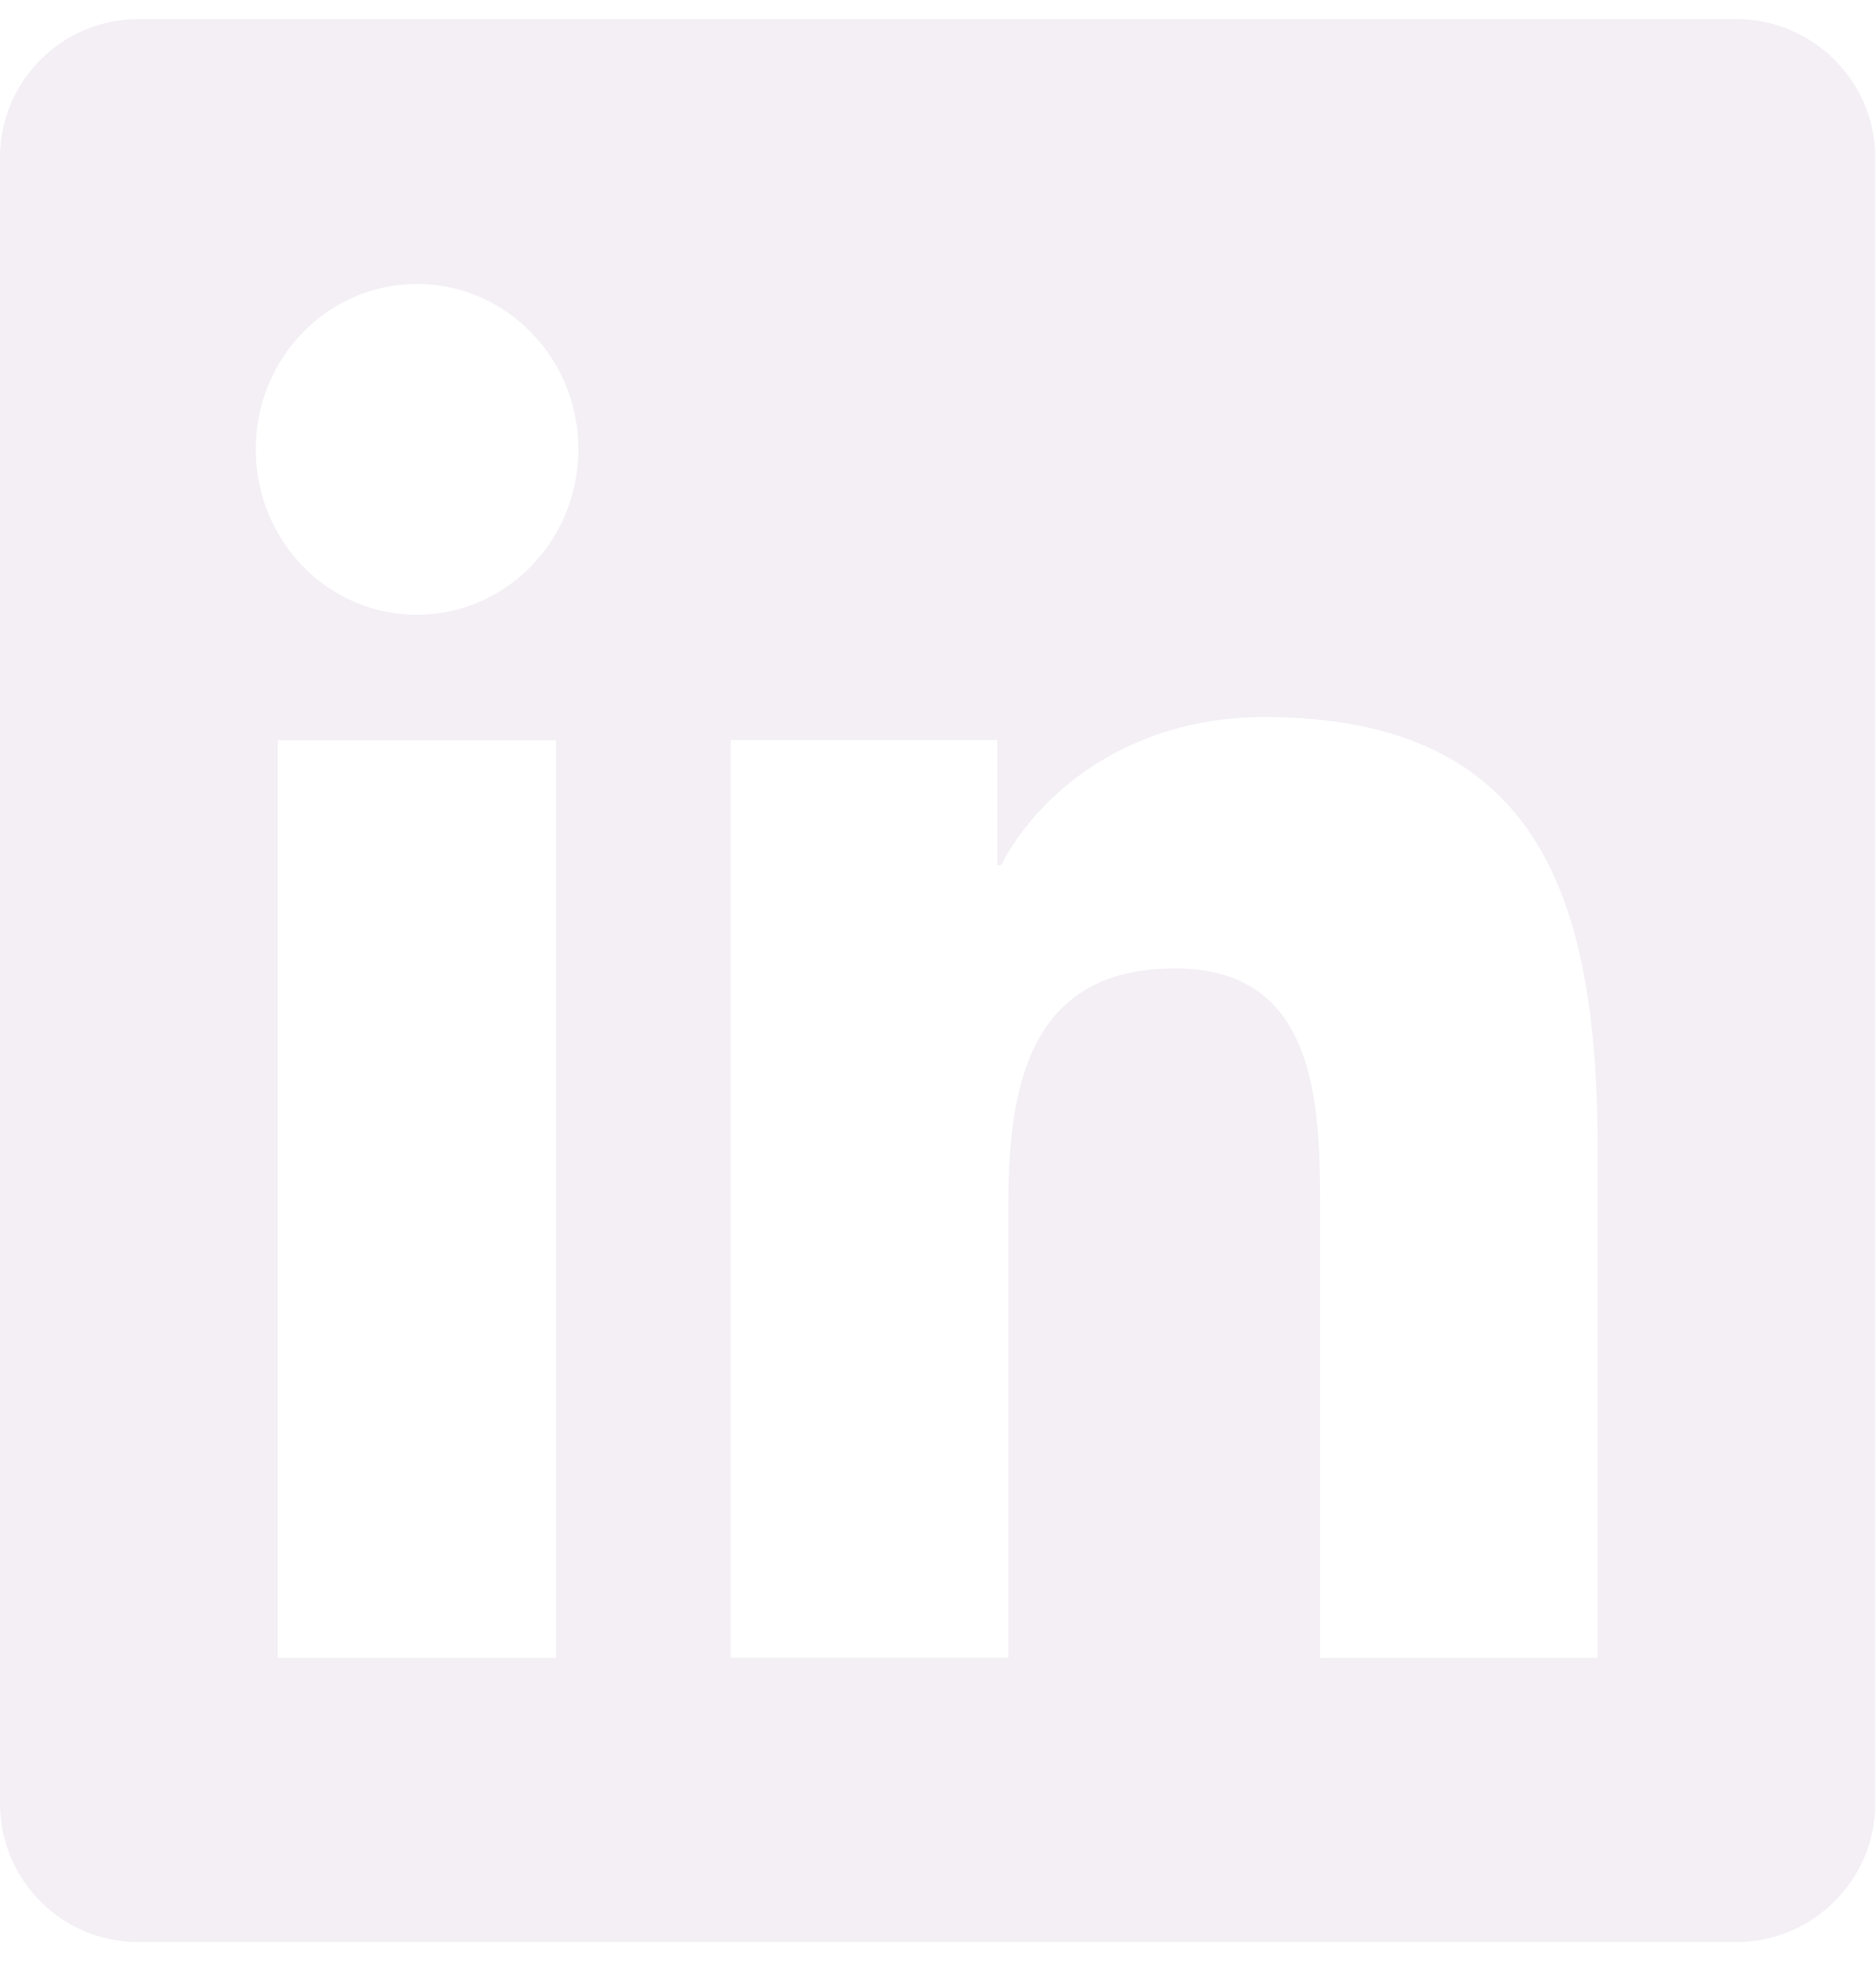
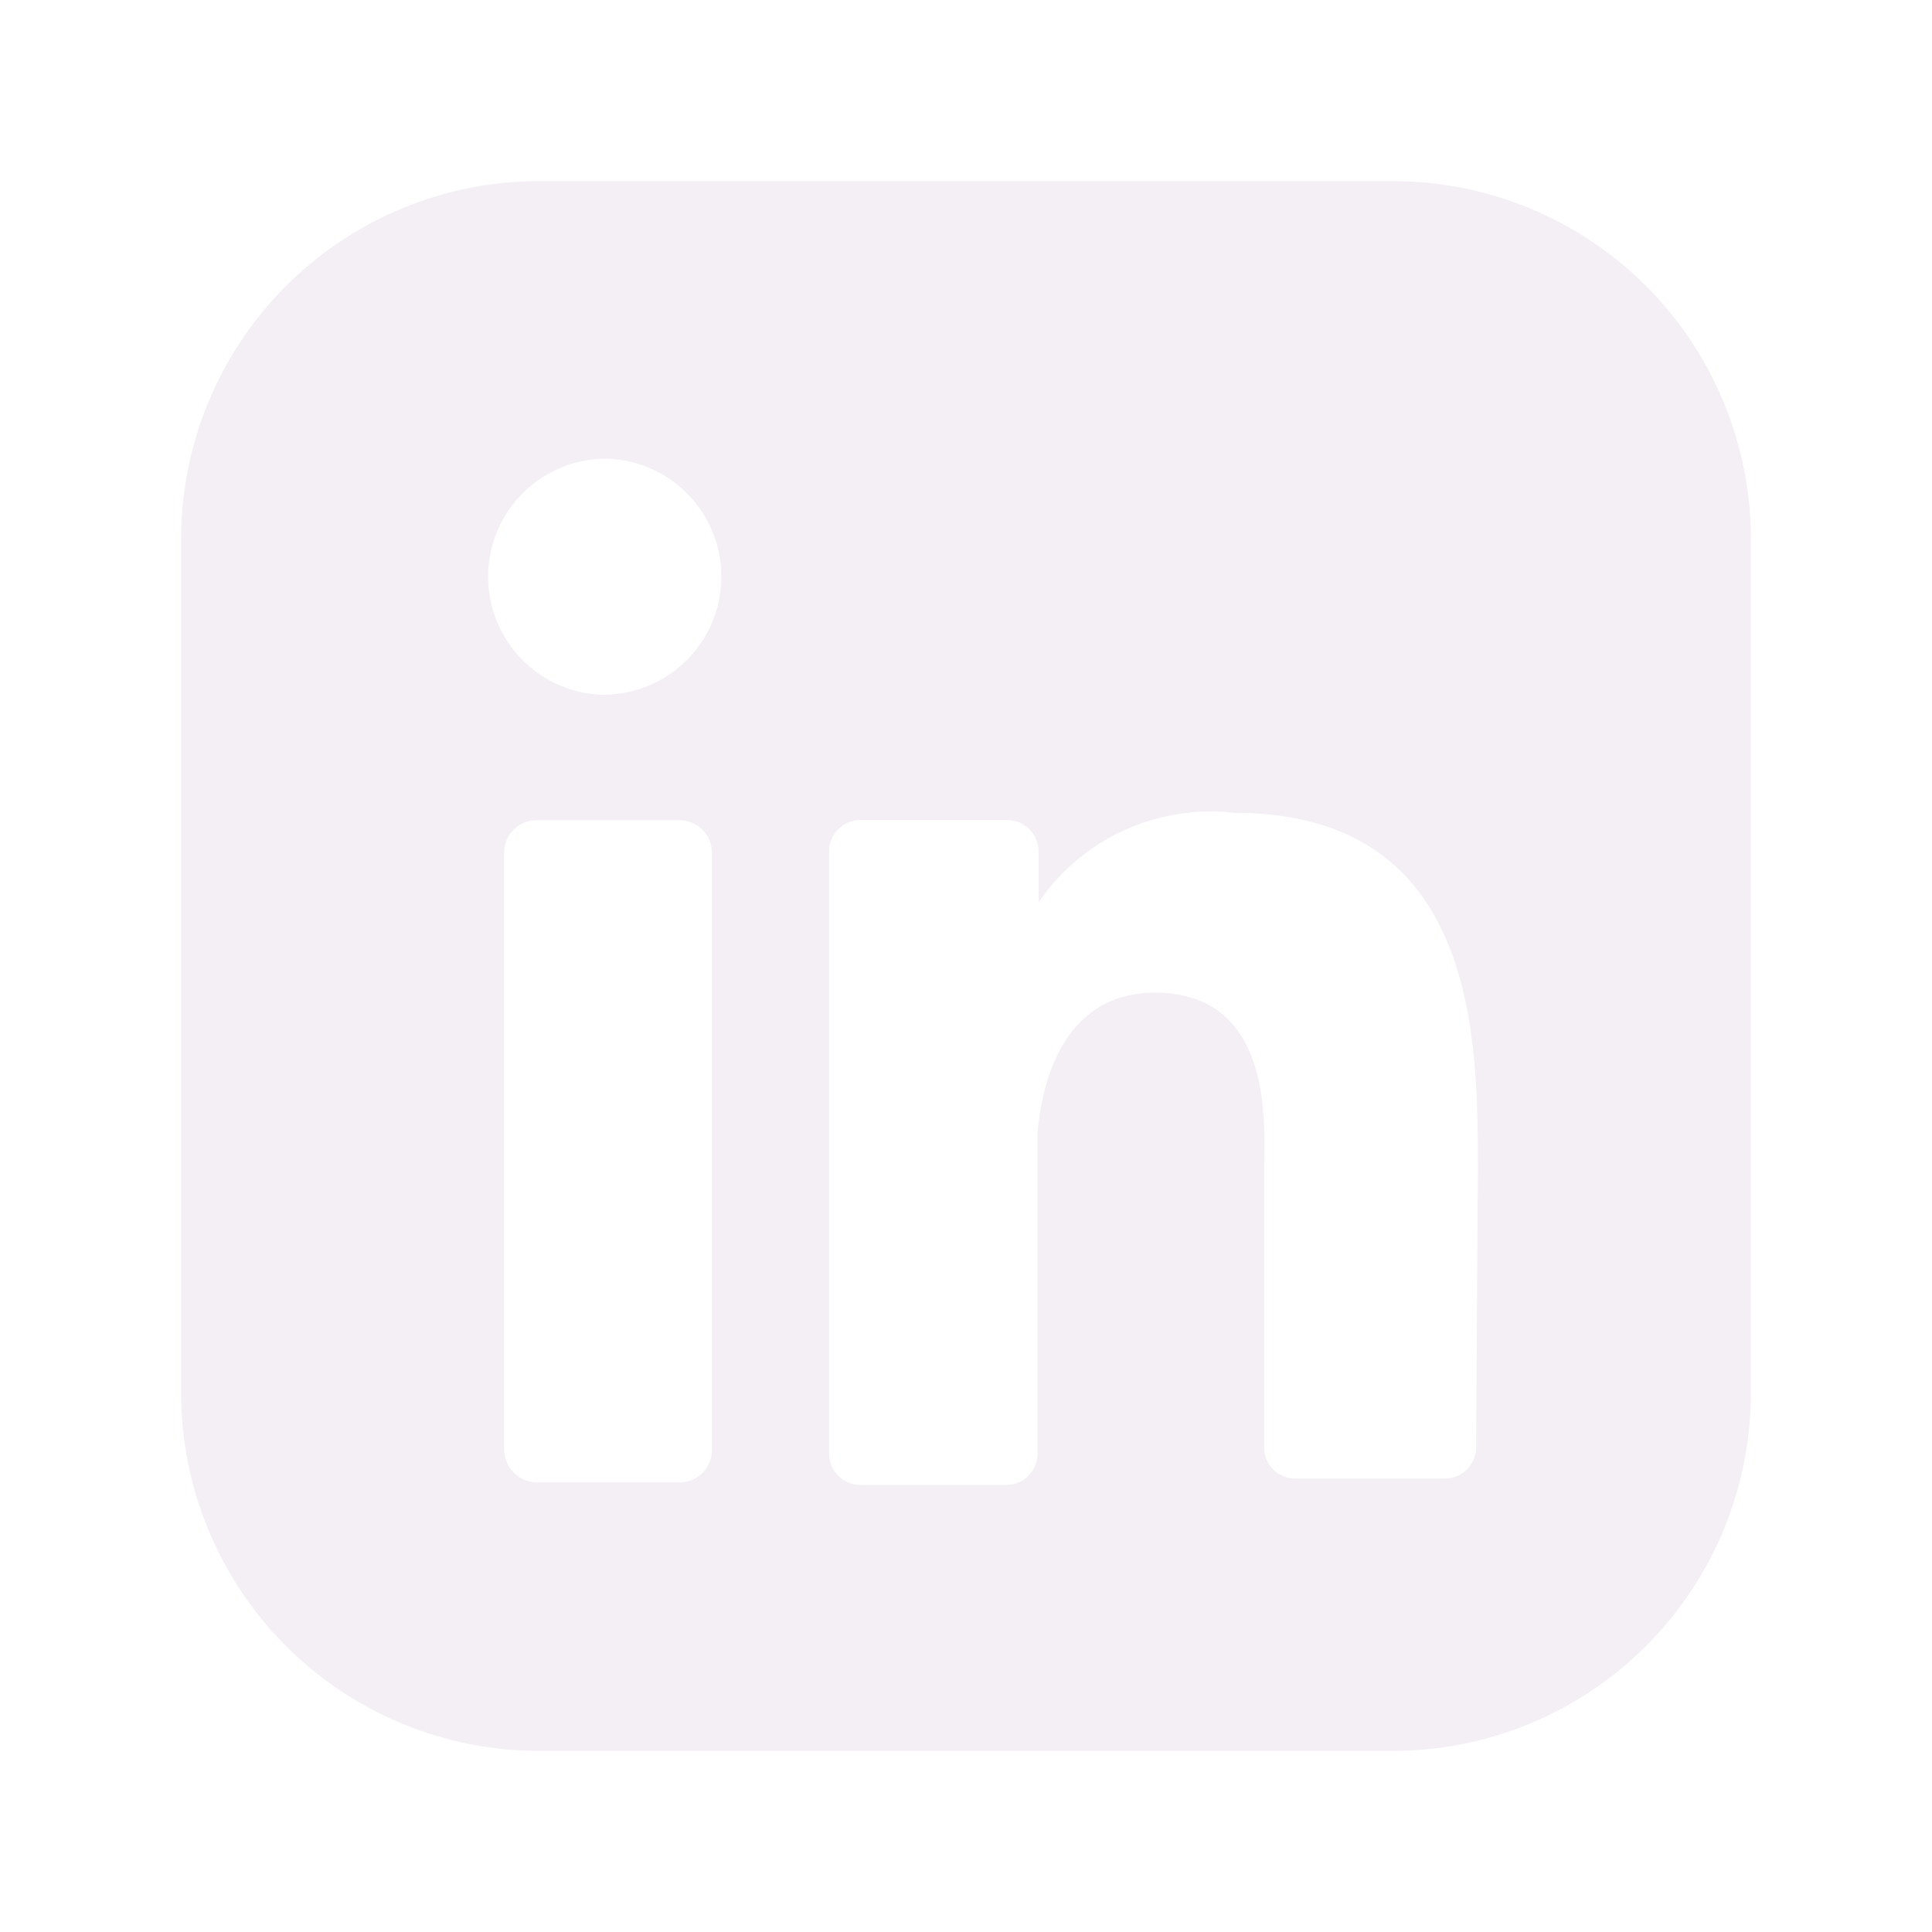
- <svg xmlns="http://www.w3.org/2000/svg" width="39" height="41" viewBox="0 0 39 41" fill="none">
-   <g id="Linkedin">
-     <path id="Linkedin_2" d="M33.223 34.486H27.455V25.202C27.455 22.988 27.41 20.144 24.438 20.144C21.43 20.144 20.972 22.545 20.972 25.038V34.484H15.197V15.396H20.744V18H20.819C21.594 16.496 23.479 14.915 26.292 14.915C32.143 14.915 33.229 18.866 33.229 24.003V34.484L33.223 34.486ZM8.671 12.788C6.81 12.788 5.319 11.244 5.319 9.343C5.319 7.448 6.816 5.907 8.671 5.907C10.526 5.907 12.029 7.448 12.029 9.343C12.029 11.244 10.526 12.788 8.671 12.788ZM11.565 34.486H5.777V15.398H11.565V34.486ZM36.119 0.398H2.876C1.288 0.398 0 1.687 0 3.282V37.514C0 39.109 1.288 40.398 2.876 40.398H36.113C37.698 40.398 39 39.109 39 37.514V3.282C39 1.687 37.698 0.398 36.113 0.398L36.119 0.398Z" fill="#F3EFF5" />
-   </g>
+ <svg xmlns="http://www.w3.org/2000/svg" width="40" height="40" viewBox="0 0 40 40" fill="none">
+   <path d="M28.838 3.75H11.162C9.196 3.75 7.311 4.531 5.921 5.921C4.531 7.311 3.75 9.196 3.75 11.162V28.838C3.75 30.804 4.531 32.689 5.921 34.079C7.311 35.469 9.196 36.25 11.162 36.25H28.838C30.804 36.25 32.689 35.469 34.079 34.079C35.469 32.689 36.25 30.804 36.25 28.838V11.162C36.25 9.196 35.469 7.311 34.079 5.921C32.689 4.531 30.804 3.75 28.838 3.75ZM14.738 29.987C14.744 30.077 14.73 30.168 14.699 30.254C14.668 30.339 14.62 30.417 14.557 30.483C14.495 30.549 14.419 30.602 14.336 30.637C14.252 30.673 14.162 30.692 14.072 30.692H11.105C10.926 30.687 10.756 30.613 10.631 30.485C10.507 30.356 10.437 30.184 10.438 30.005V17.667C10.436 17.578 10.451 17.489 10.484 17.406C10.516 17.323 10.565 17.247 10.627 17.183C10.689 17.119 10.764 17.069 10.846 17.034C10.928 17 11.016 16.982 11.105 16.982H14.072C14.161 16.982 14.249 17 14.331 17.034C14.413 17.069 14.488 17.119 14.55 17.183C14.612 17.247 14.661 17.323 14.693 17.406C14.725 17.489 14.741 17.578 14.738 17.667V29.987ZM12.533 14.387C12.212 14.384 11.895 14.319 11.599 14.194C11.303 14.068 11.035 13.886 10.809 13.657C10.584 13.428 10.406 13.158 10.285 12.86C10.164 12.562 10.103 12.244 10.106 11.922C10.108 11.601 10.174 11.284 10.299 10.988C10.424 10.692 10.606 10.424 10.835 10.198C11.064 9.973 11.335 9.795 11.633 9.674C11.93 9.553 12.249 9.493 12.57 9.495C13.207 9.516 13.812 9.785 14.254 10.245C14.696 10.705 14.94 11.319 14.935 11.957C14.931 12.595 14.677 13.206 14.228 13.659C13.779 14.112 13.171 14.372 12.533 14.383M30.562 29.967C30.561 30.135 30.495 30.297 30.377 30.417C30.26 30.538 30.1 30.608 29.932 30.613H26.8C26.631 30.608 26.471 30.538 26.354 30.417C26.236 30.296 26.17 30.134 26.17 29.965V24.258C26.17 23.407 26.43 20.553 23.91 20.553C21.945 20.553 21.557 22.553 21.482 23.443V30.095C21.482 30.264 21.416 30.426 21.298 30.548C21.181 30.669 21.021 30.74 20.852 30.745H17.813C17.641 30.745 17.476 30.676 17.355 30.554C17.233 30.432 17.165 30.267 17.165 30.095V17.607C17.17 17.438 17.241 17.277 17.362 17.16C17.484 17.042 17.646 16.977 17.815 16.977H20.852C21.021 16.977 21.183 17.042 21.304 17.16C21.426 17.277 21.497 17.438 21.502 17.607V18.682C21.945 18.033 22.557 17.517 23.272 17.191C23.987 16.864 24.777 16.739 25.558 16.828C30.617 16.828 30.598 21.553 30.598 24.24L30.562 29.967Z" fill="#F3EFF5" />
</svg>
